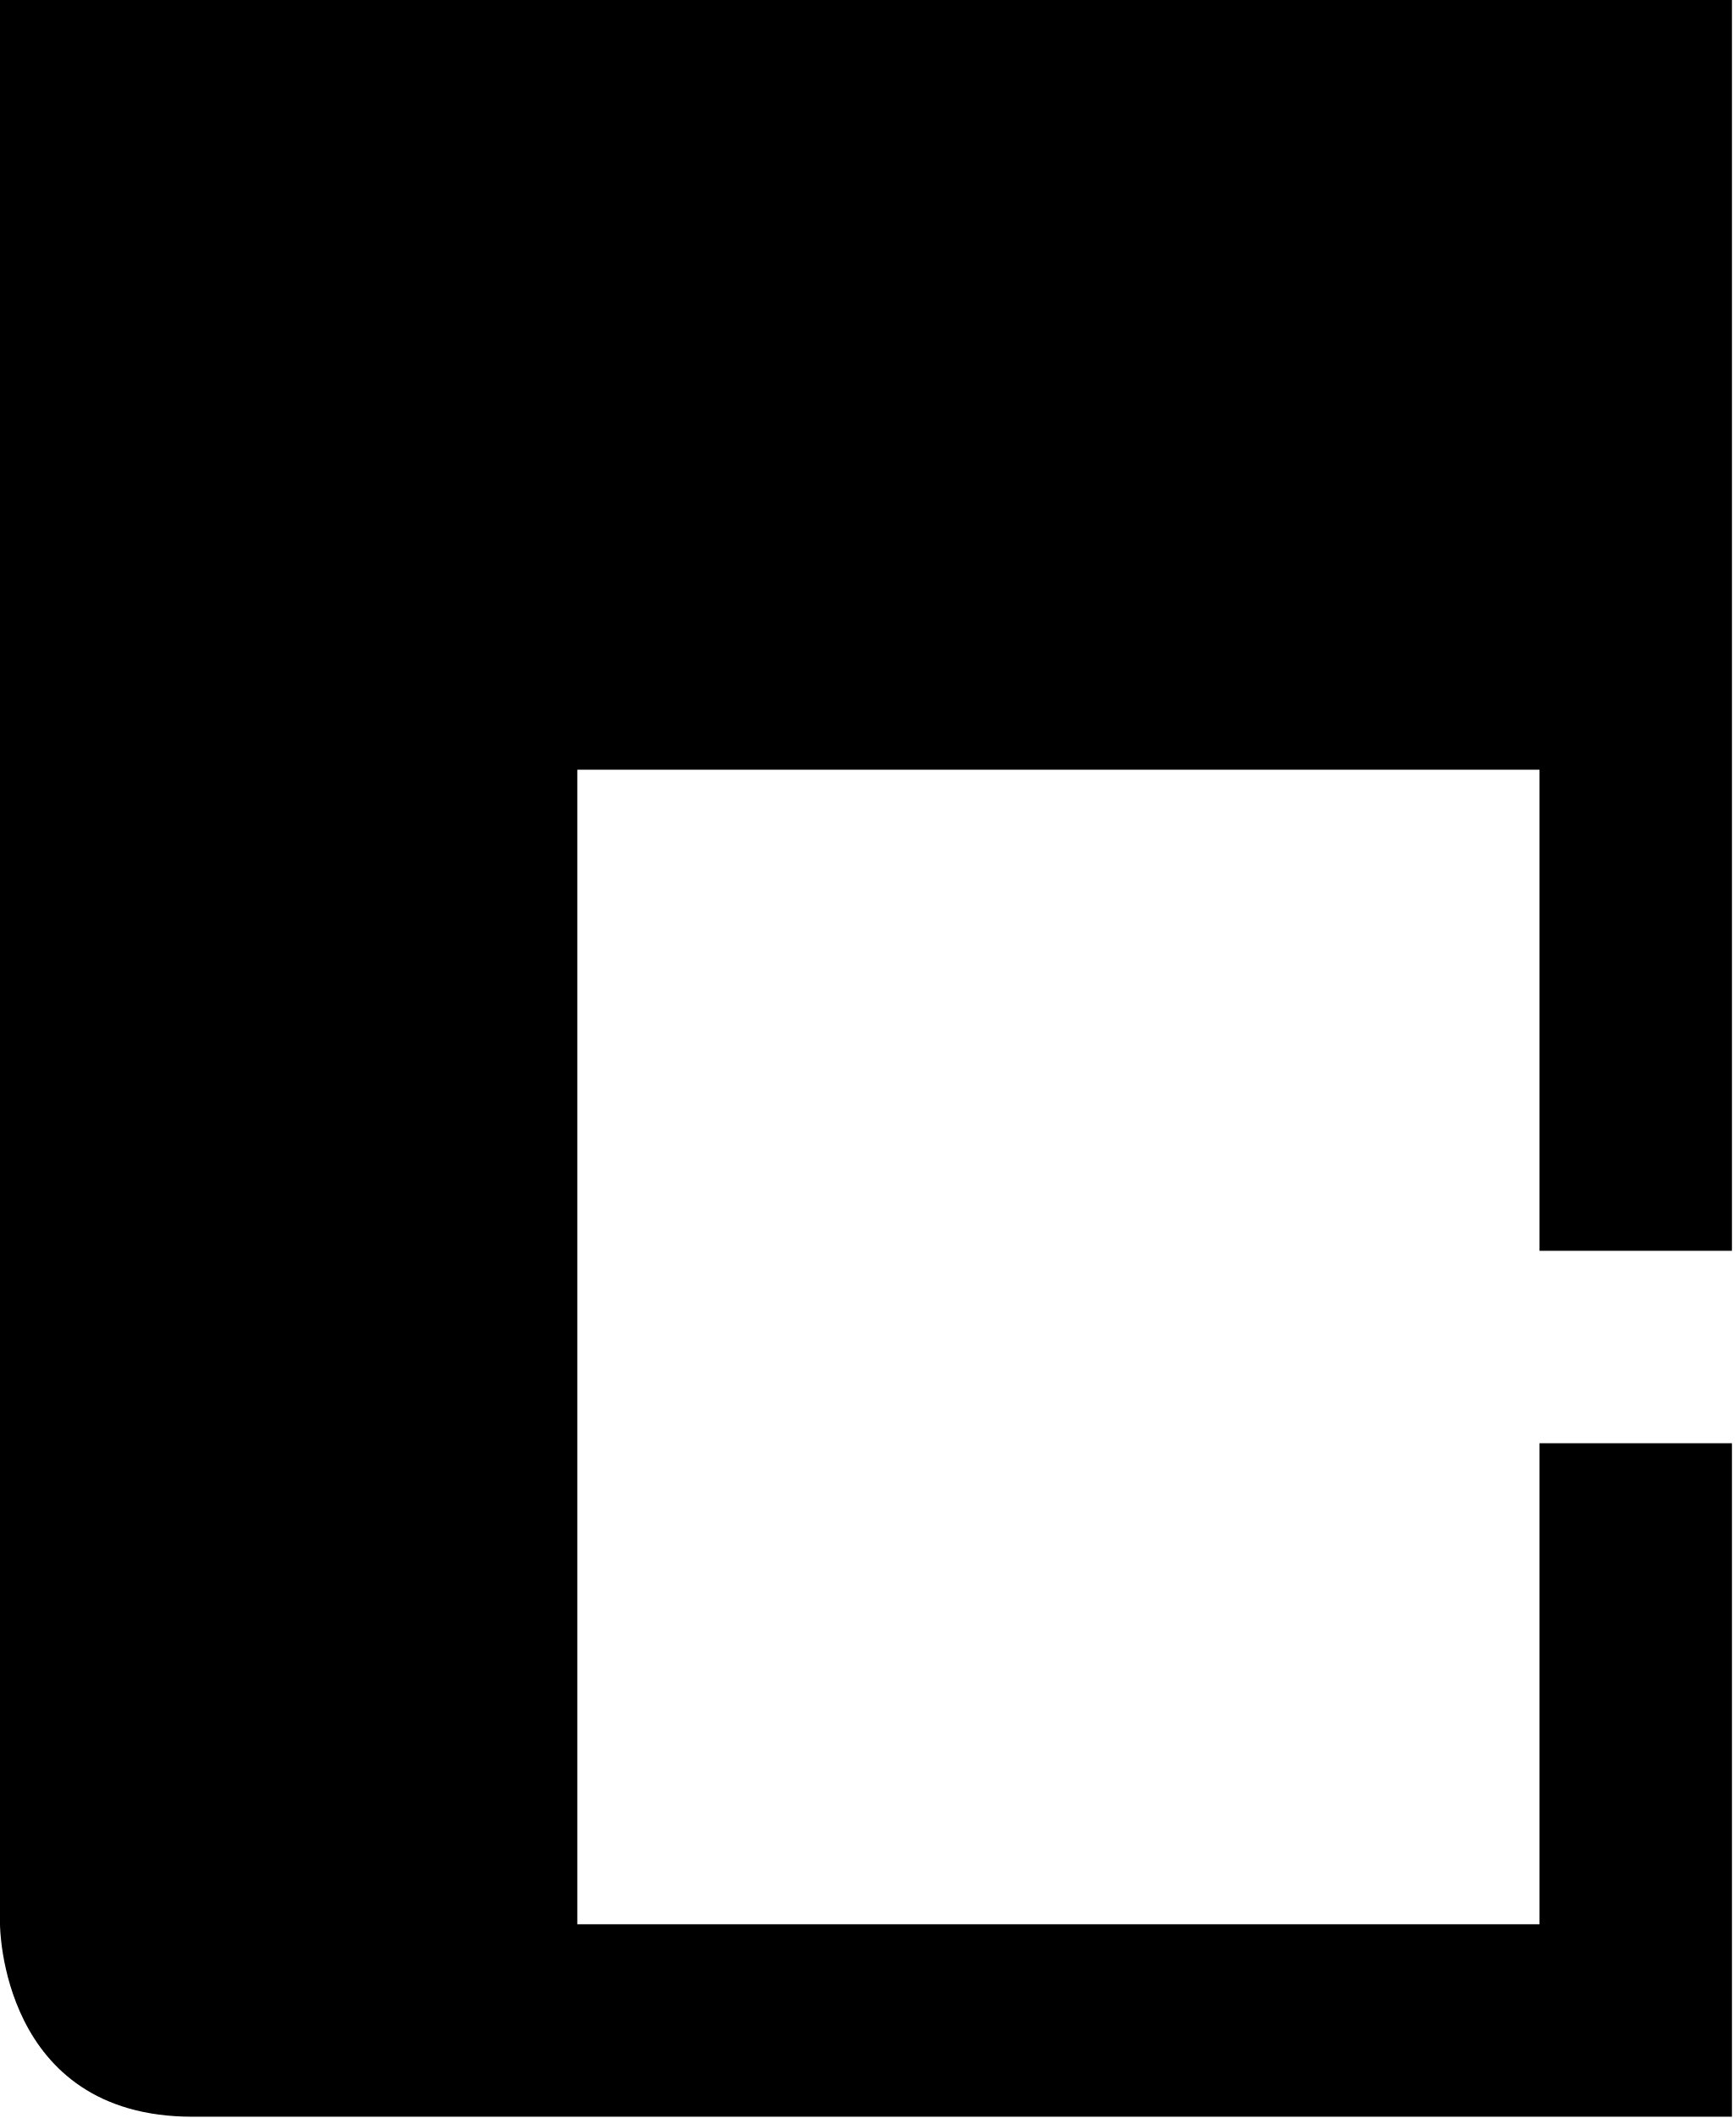
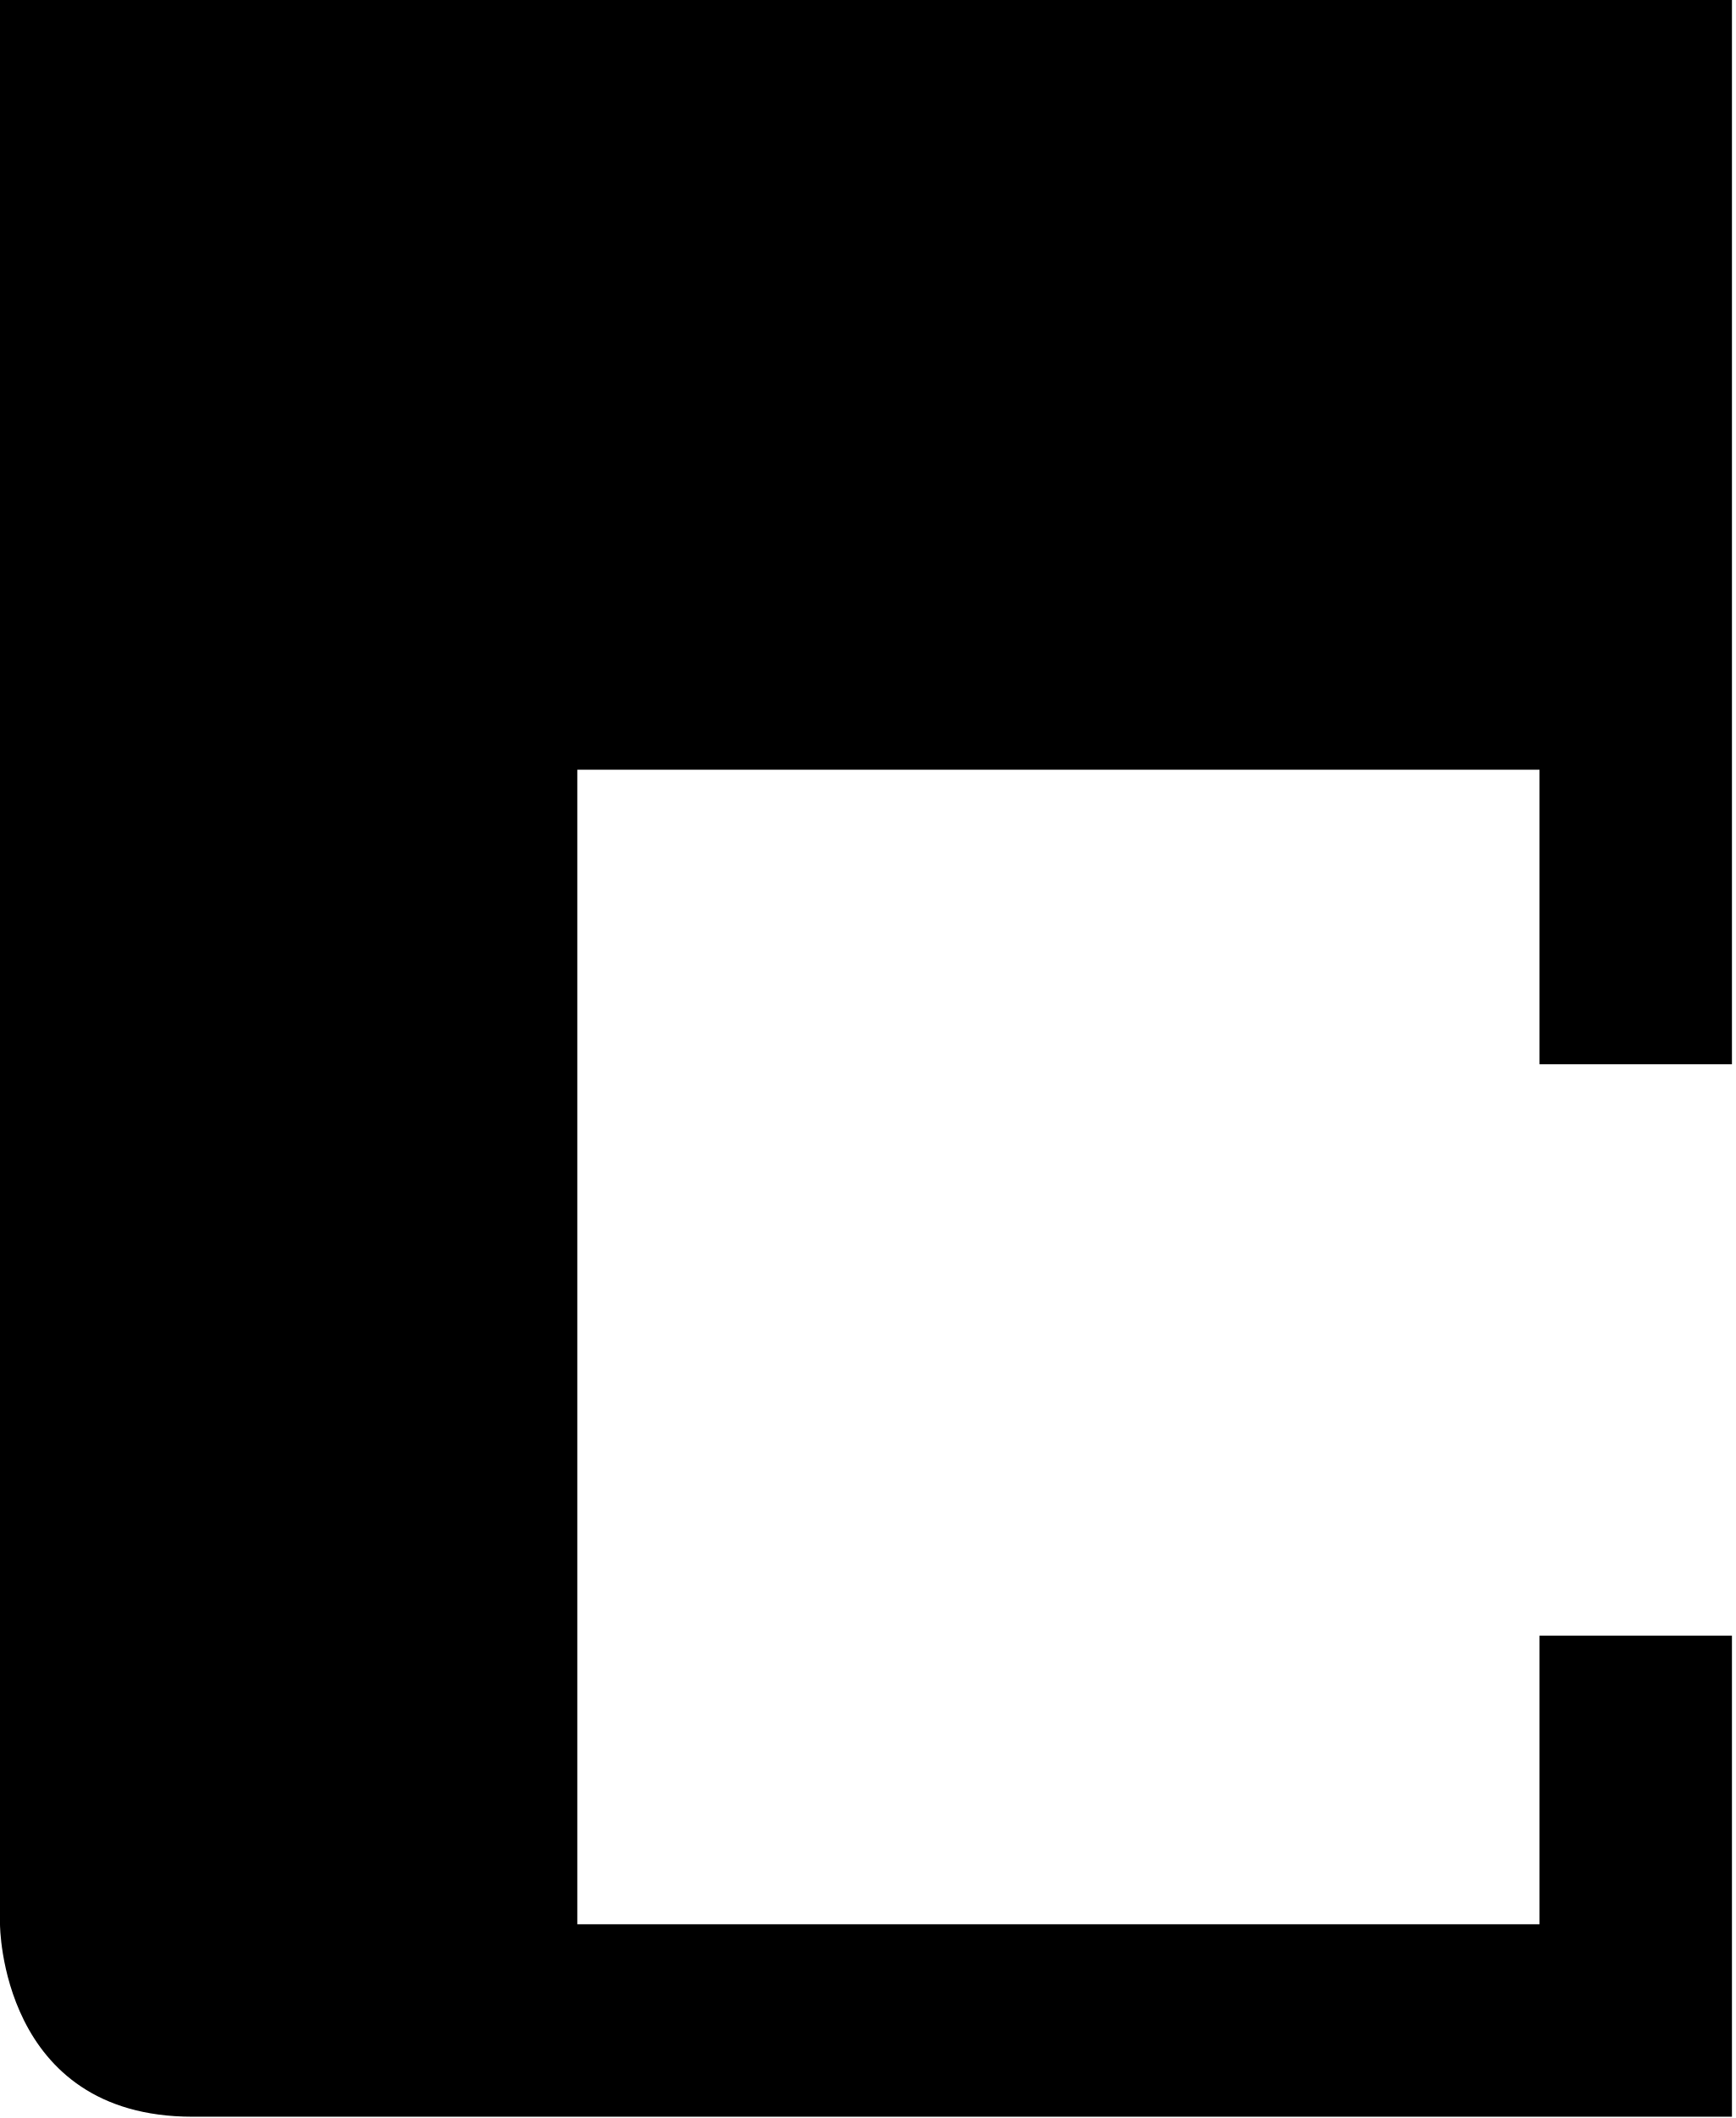
<svg xmlns="http://www.w3.org/2000/svg" width="100%" height="100%" viewBox="0 0 426 520" version="1.1" xml:space="preserve" style="fill-rule:evenodd;clip-rule:evenodd;stroke-linejoin:round;stroke-miterlimit:2;">
  <g transform="matrix(1,0,0,1,-3000,-1535.433)">
    <g id="C-Chunky" transform="matrix(1,0,0,1,-1299.213,-23.62205)">
-       <path d="M4724.409,1866.142L4724.409,1559.055L4299.213,1559.055L4299.213,2031.496C4299.213,2031.496 4299.213,2078.74 4346.457,2078.74L4724.409,2078.74L4724.409,1913.386L4677.165,1913.386L4677.165,2031.496L4440.945,2031.496L4440.945,1748.031L4677.165,1748.031L4677.165,1866.142L4724.409,1866.142Z" />
+       <path d="M4724.409,1820.346L4724.409,1559.055L4299.213,1559.055L4299.213,2031.496C4299.213,2031.496 4299.213,2078.74 4346.457,2078.74L4724.409,2078.74L4724.409,1960.63L4677.165,1960.63L4677.165,2031.496L4440.945,2031.496L4440.945,1748.031L4677.165,1748.031L4677.165,1820.346L4724.409,1820.346Z" />
    </g>
  </g>
</svg>
